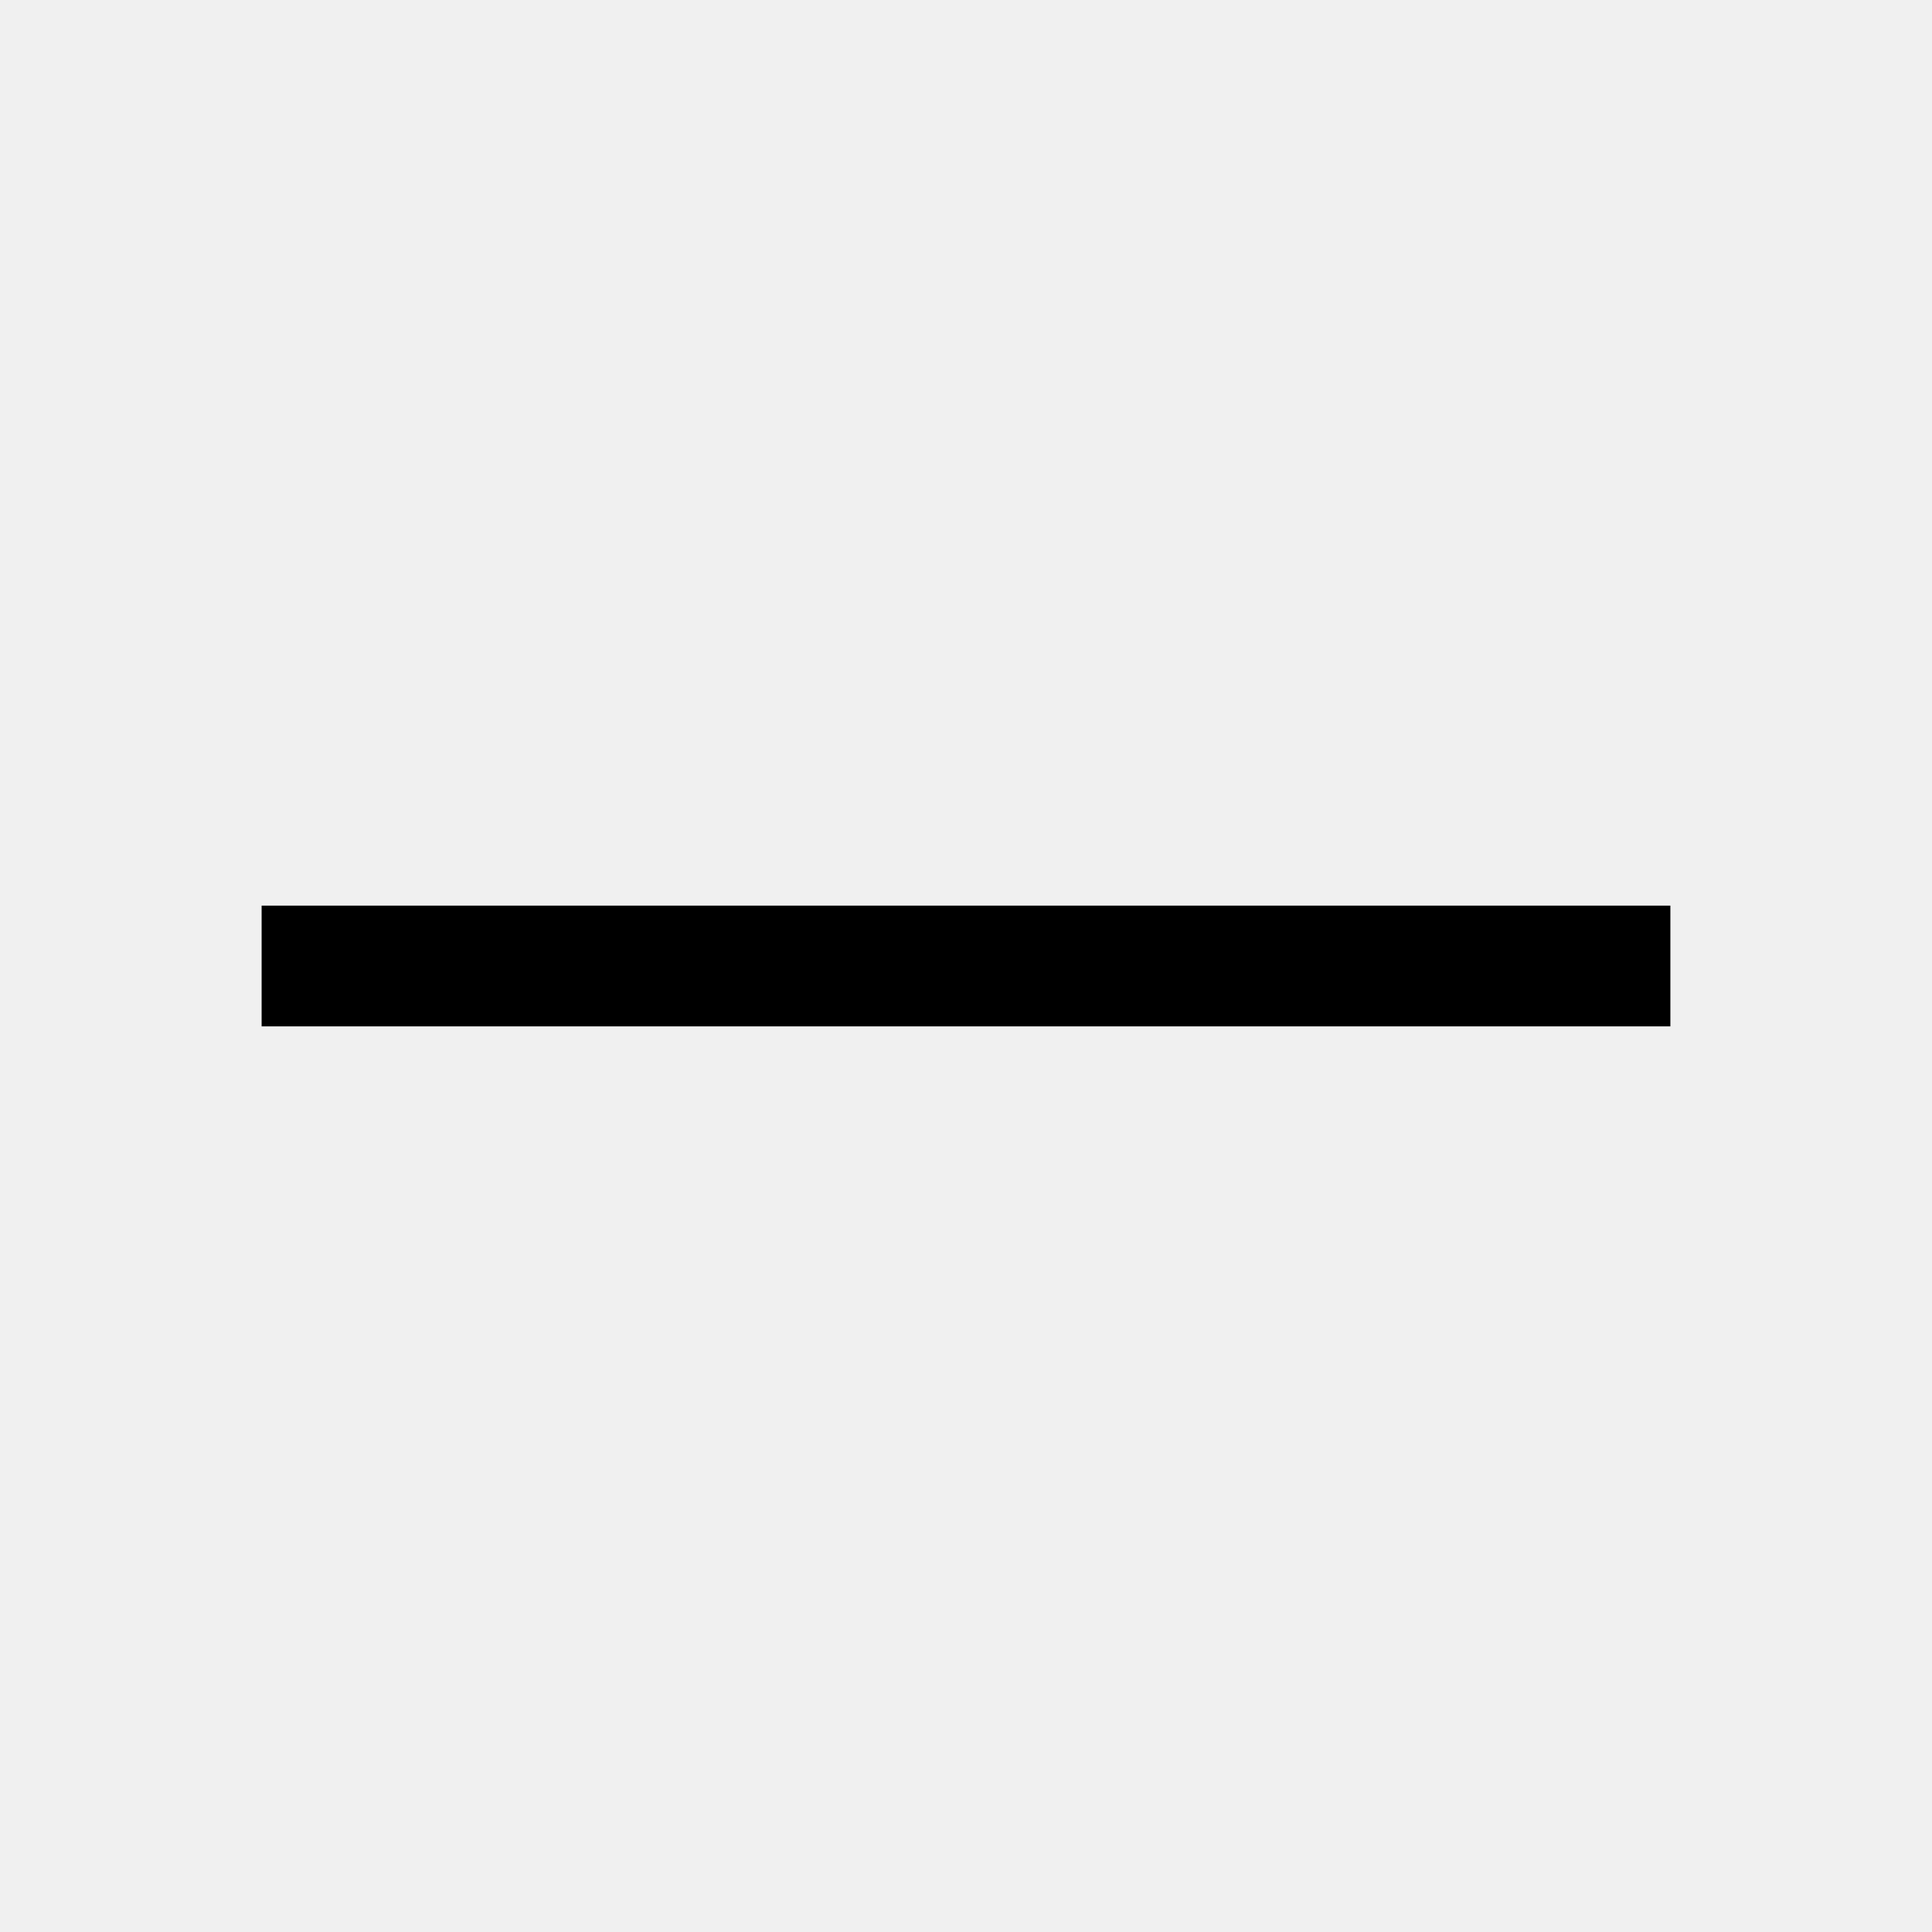
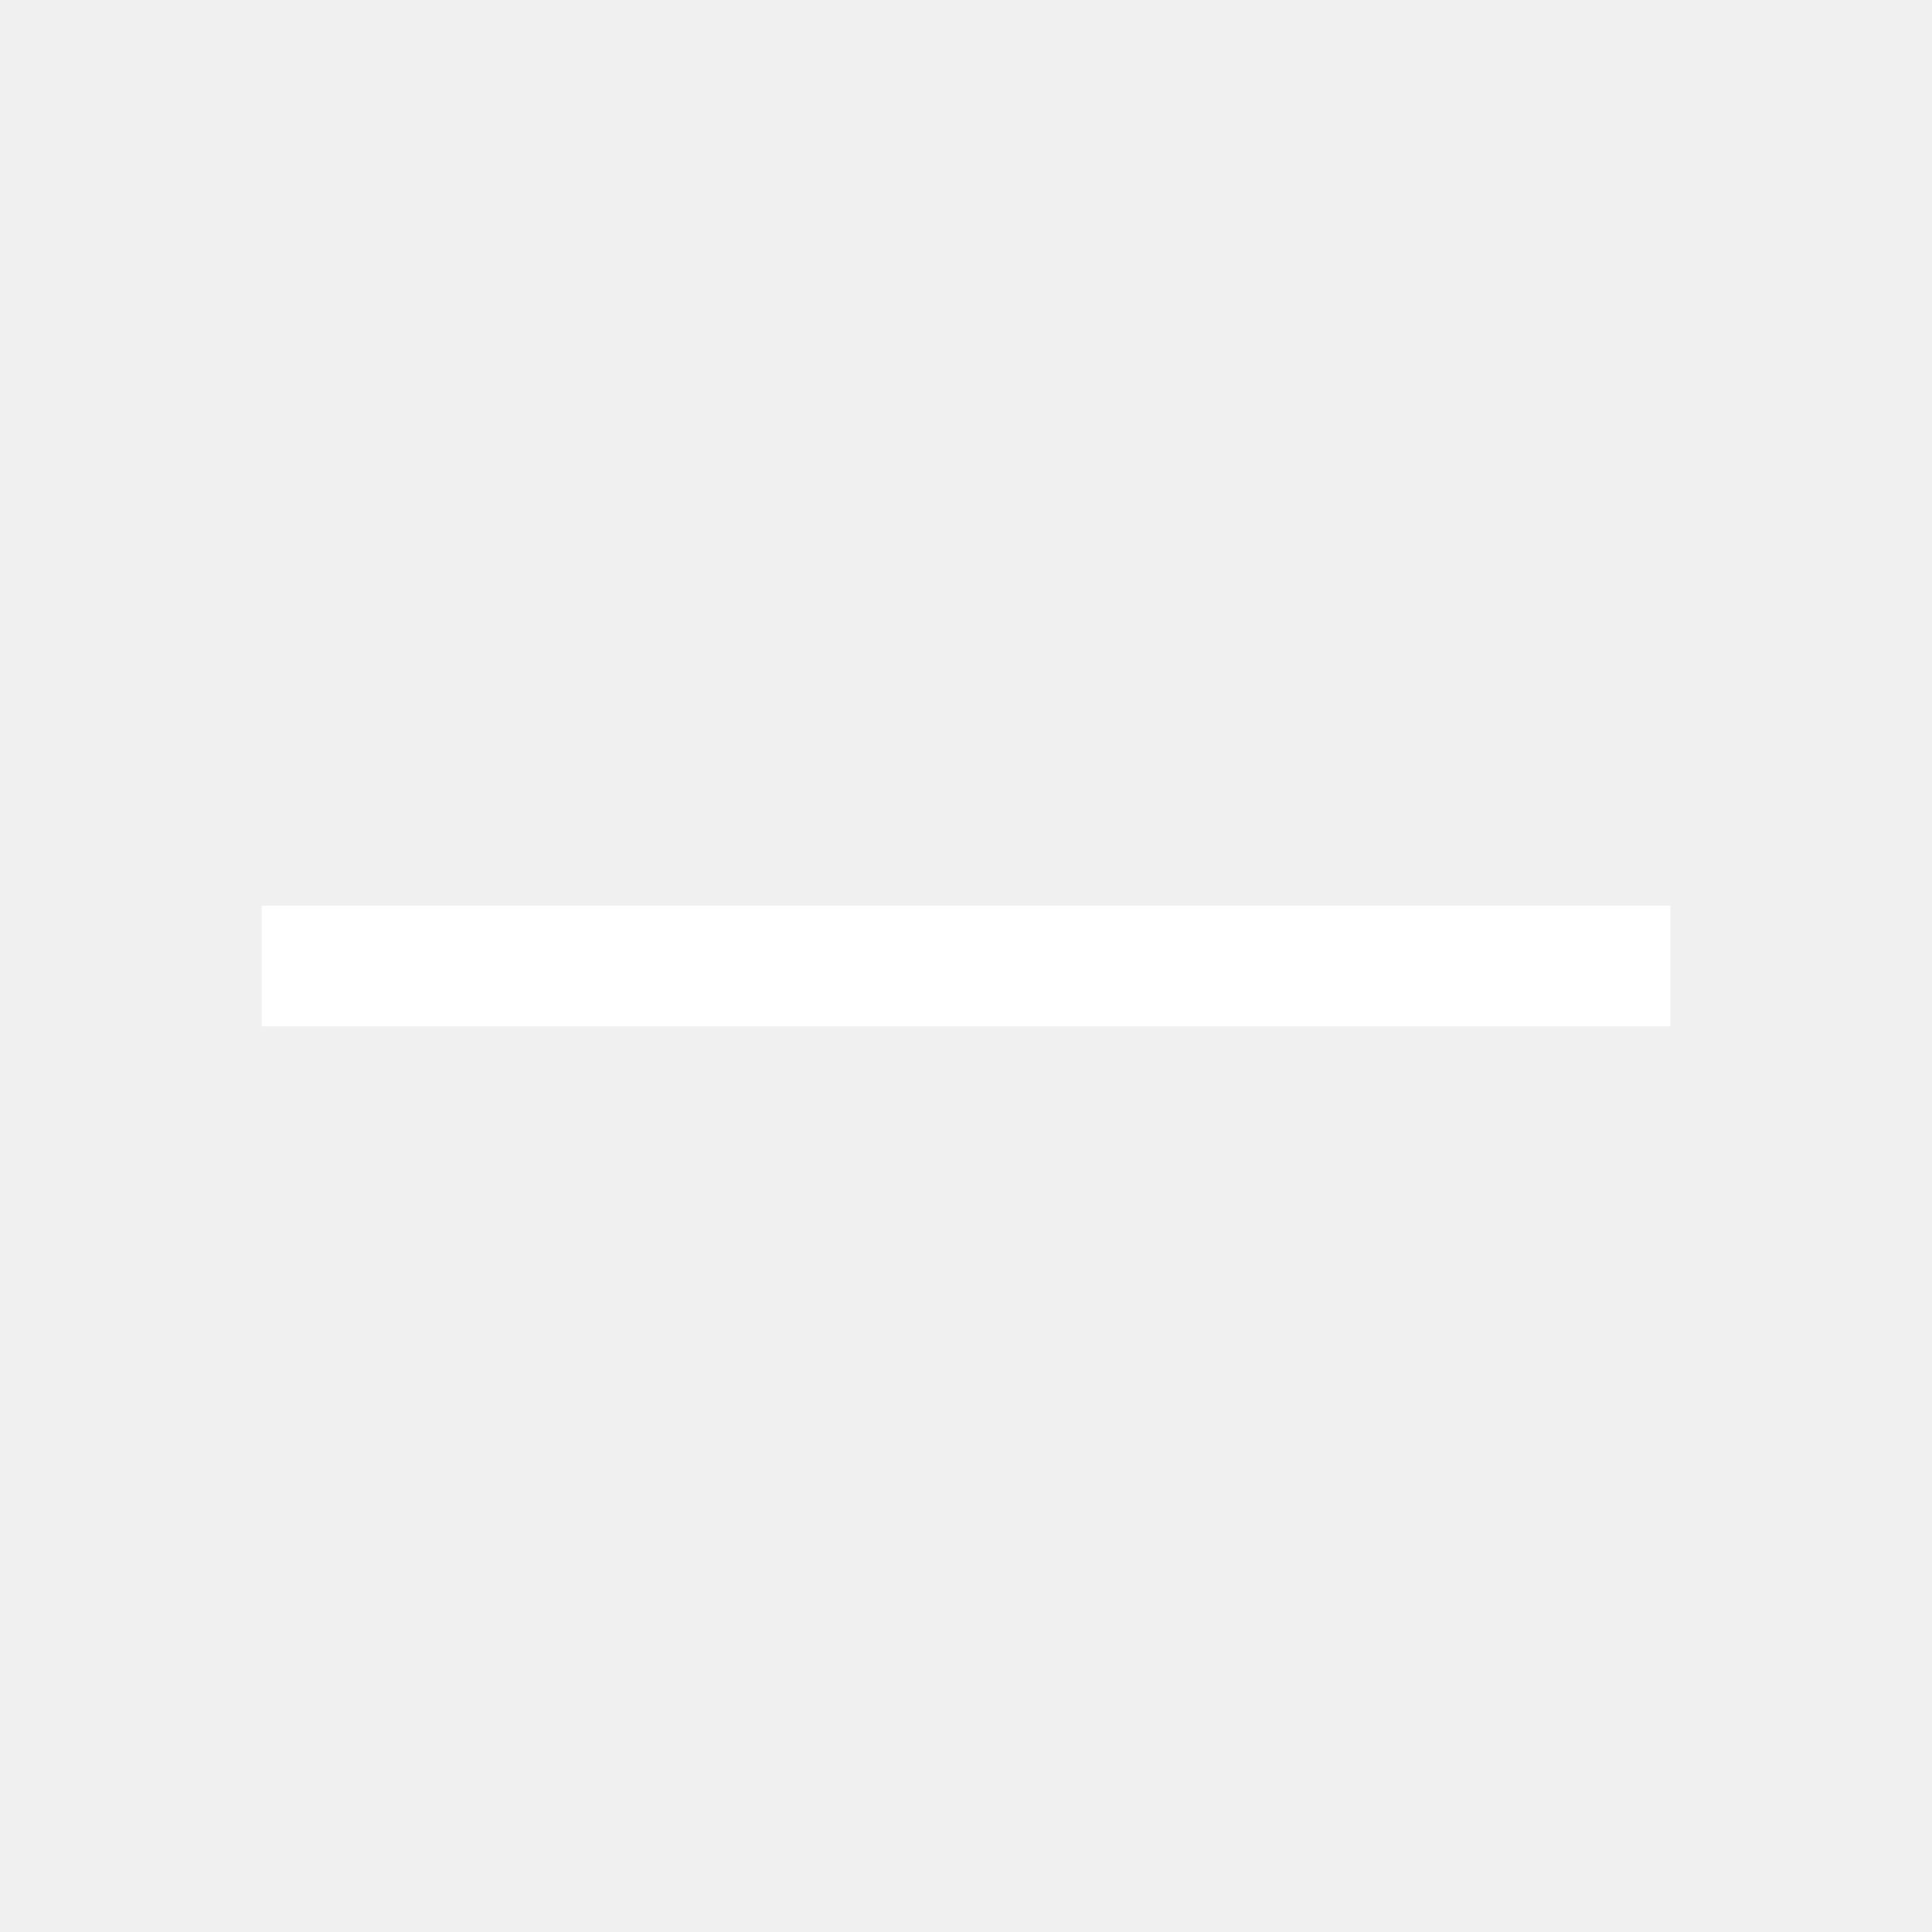
- <svg xmlns="http://www.w3.org/2000/svg" role="img" width="20px" height="20px" viewBox="0 0 24 24" aria-labelledby="minusIconTitle" stroke="#000000" stroke-width="1.5" stroke-linecap="square" stroke-linejoin="miter" fill="none" color="#000000">
+ <svg xmlns="http://www.w3.org/2000/svg" role="img" width="20px" height="20px" viewBox="0 0 24 24" aria-labelledby="icon-minus" stroke="#fff" stroke-width="1.5" stroke-linecap="square" stroke-linejoin="miter" fill="none" color="#fff">
  <path d="M20,12 L4,12" />
</svg>
